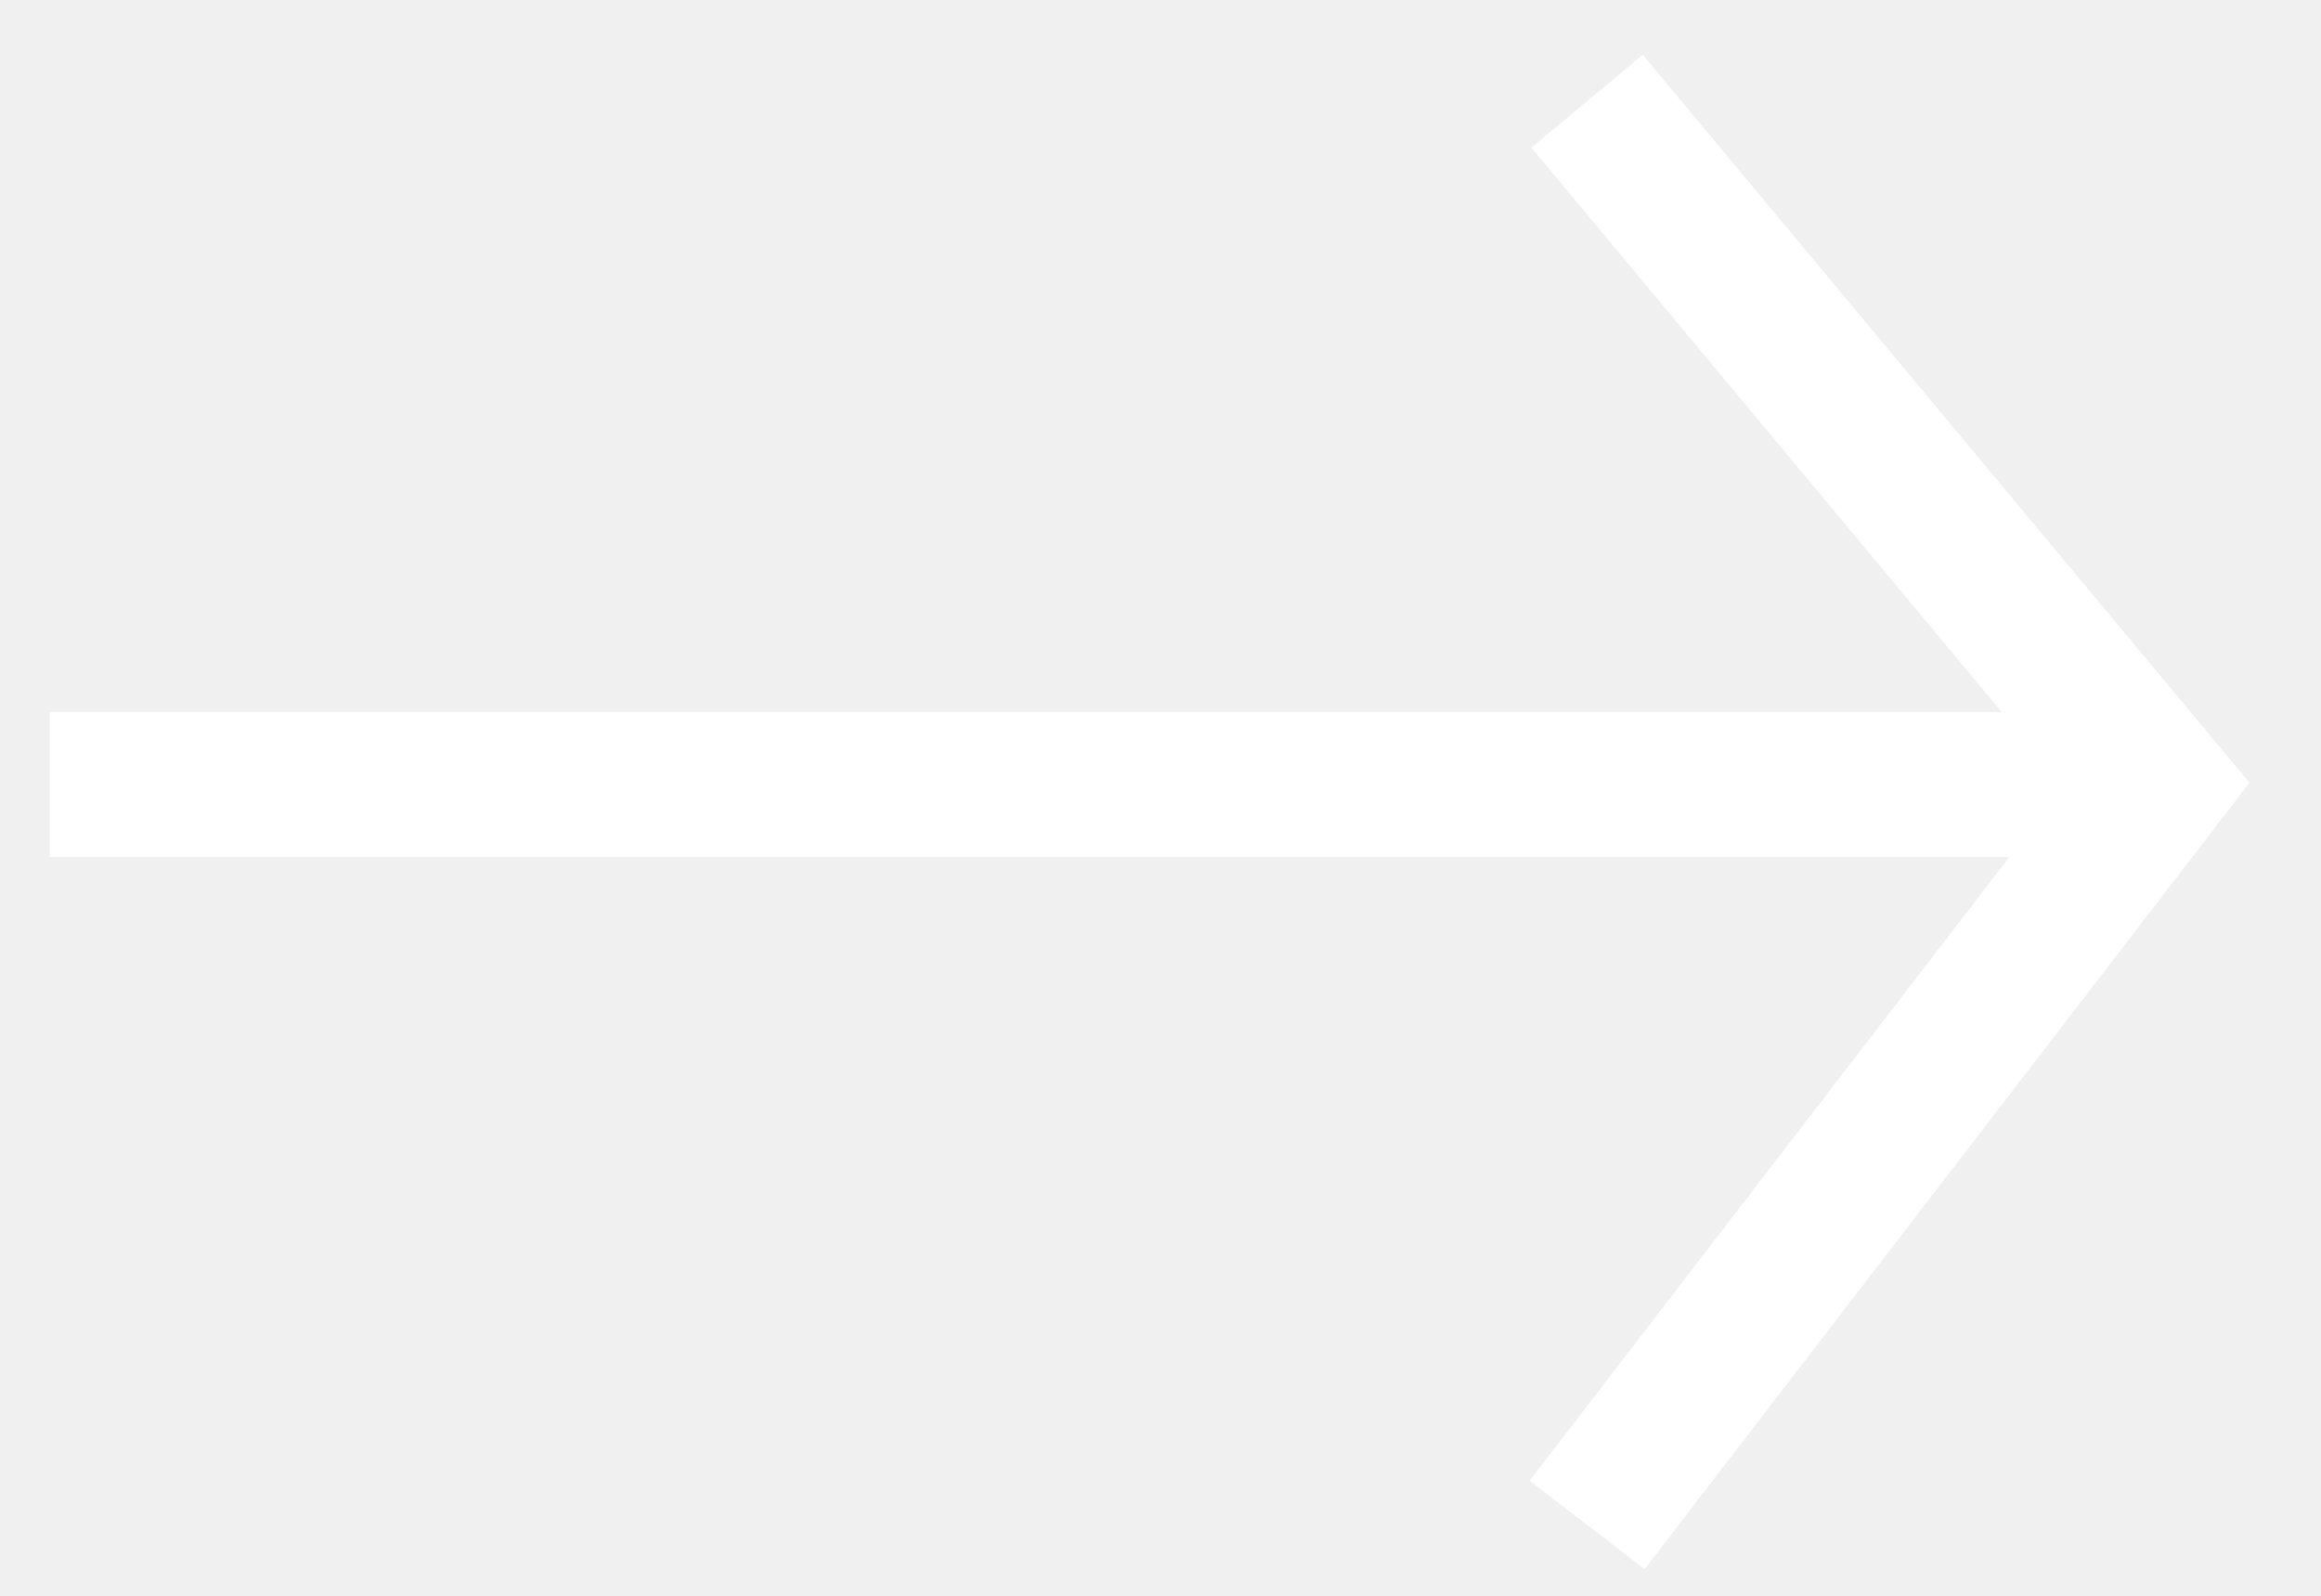
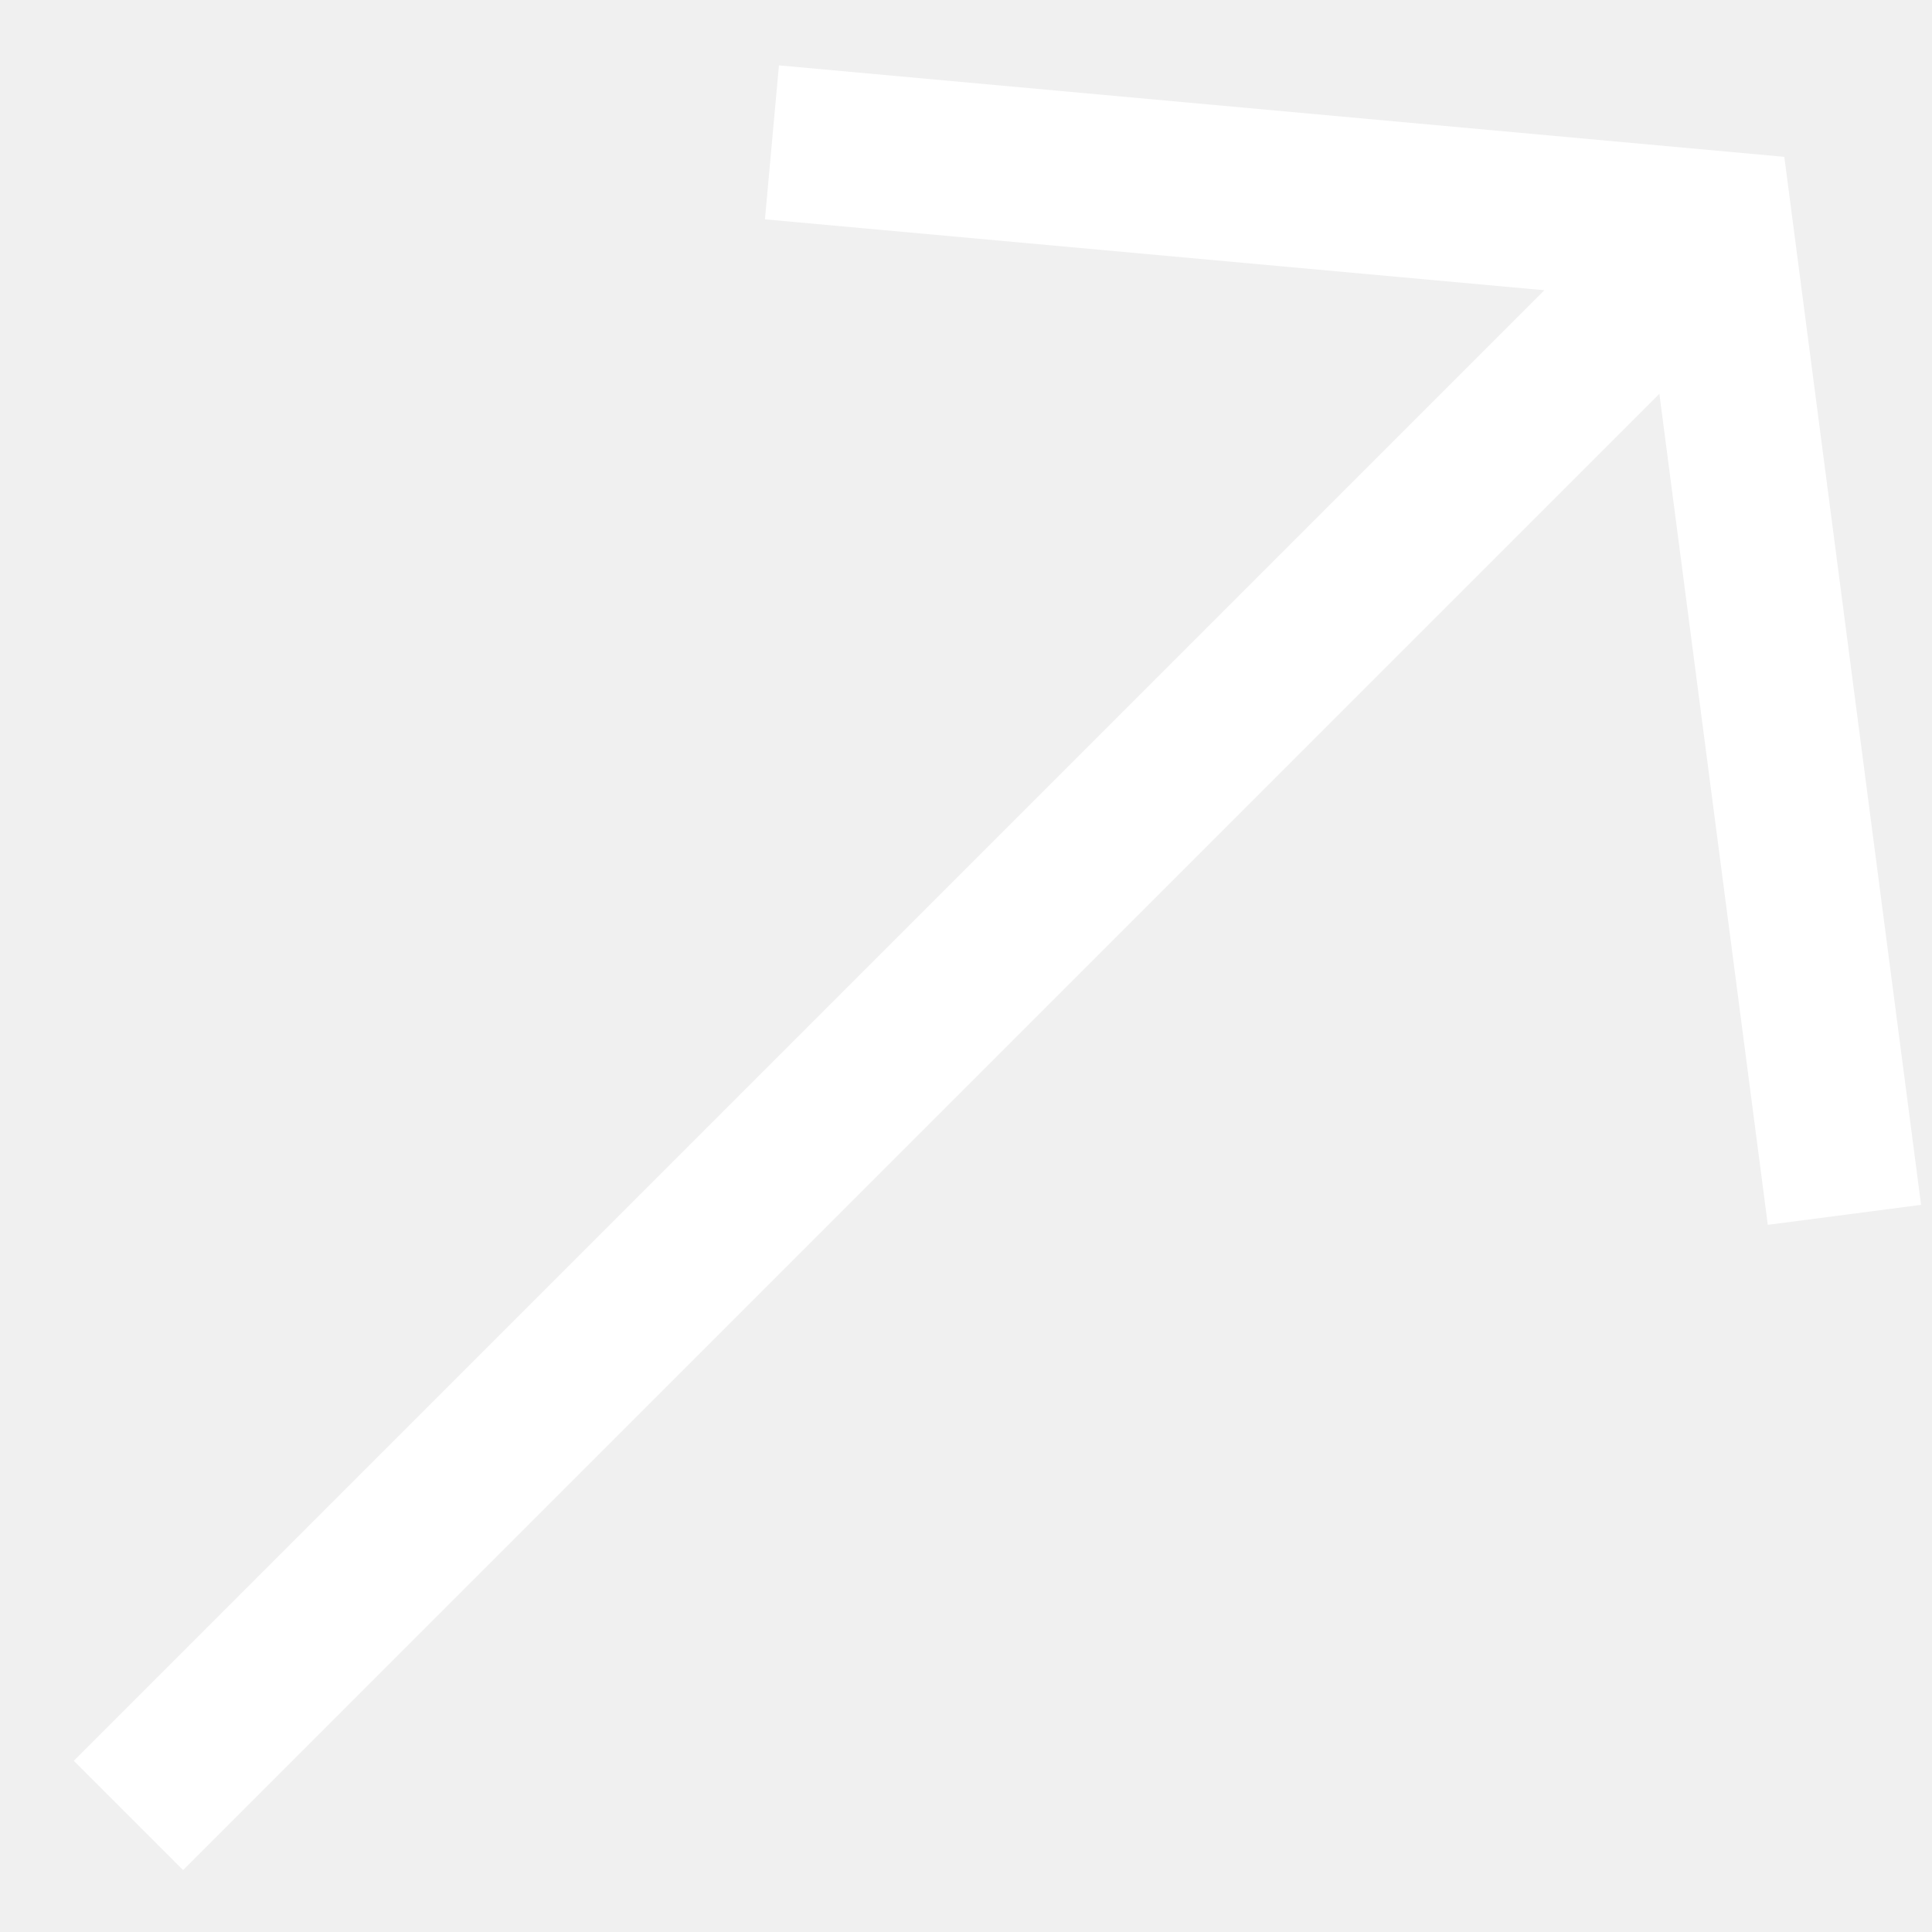
- <svg xmlns="http://www.w3.org/2000/svg" width="32" height="22" viewBox="0 0 32 22" fill="none">
-   <path d="M0.685 10.816L28.948 10.816M21.882 21.023L29.733 10.816L21.882 1.396" stroke="white" stroke-width="2" />
+ <svg xmlns="http://www.w3.org/2000/svg" width="25" height="25" viewBox="0 0 25 25" fill="none">
+   <path d="M1.662 23.492L21.646 3.508M23.867 15.72L22.201 2.953L9.989 1.842" stroke="white" stroke-width="2" />
</svg>
